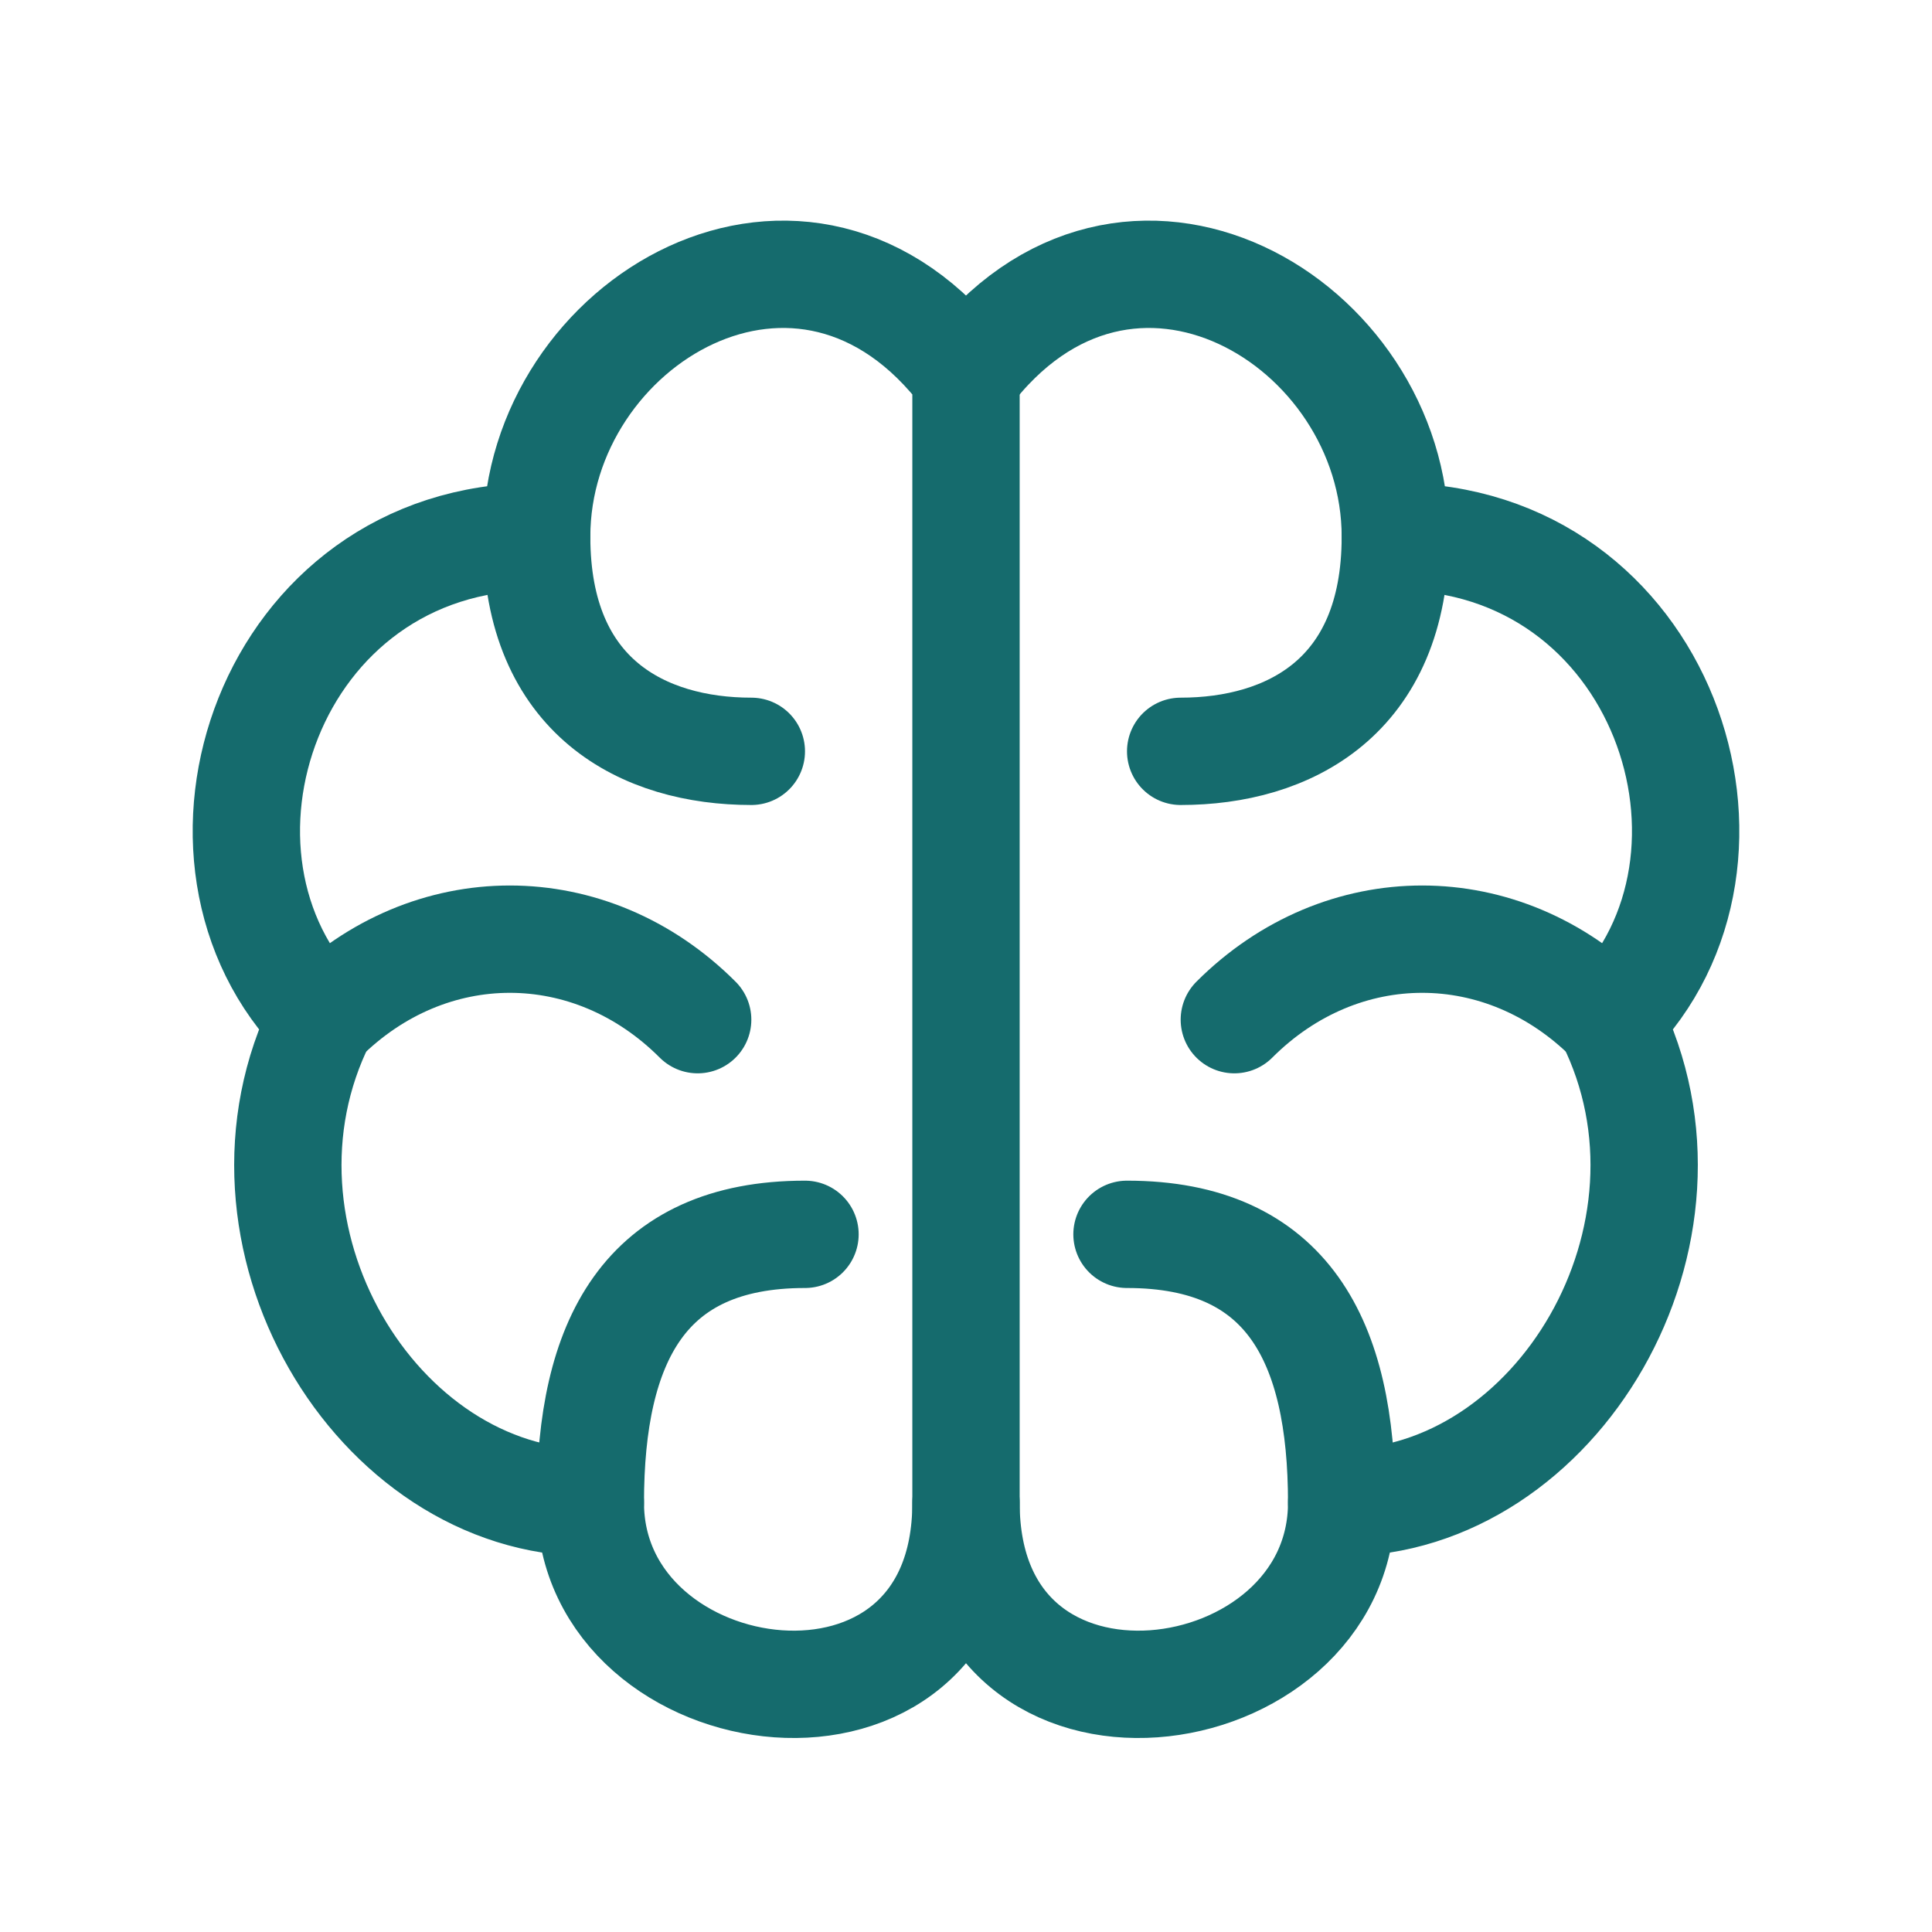
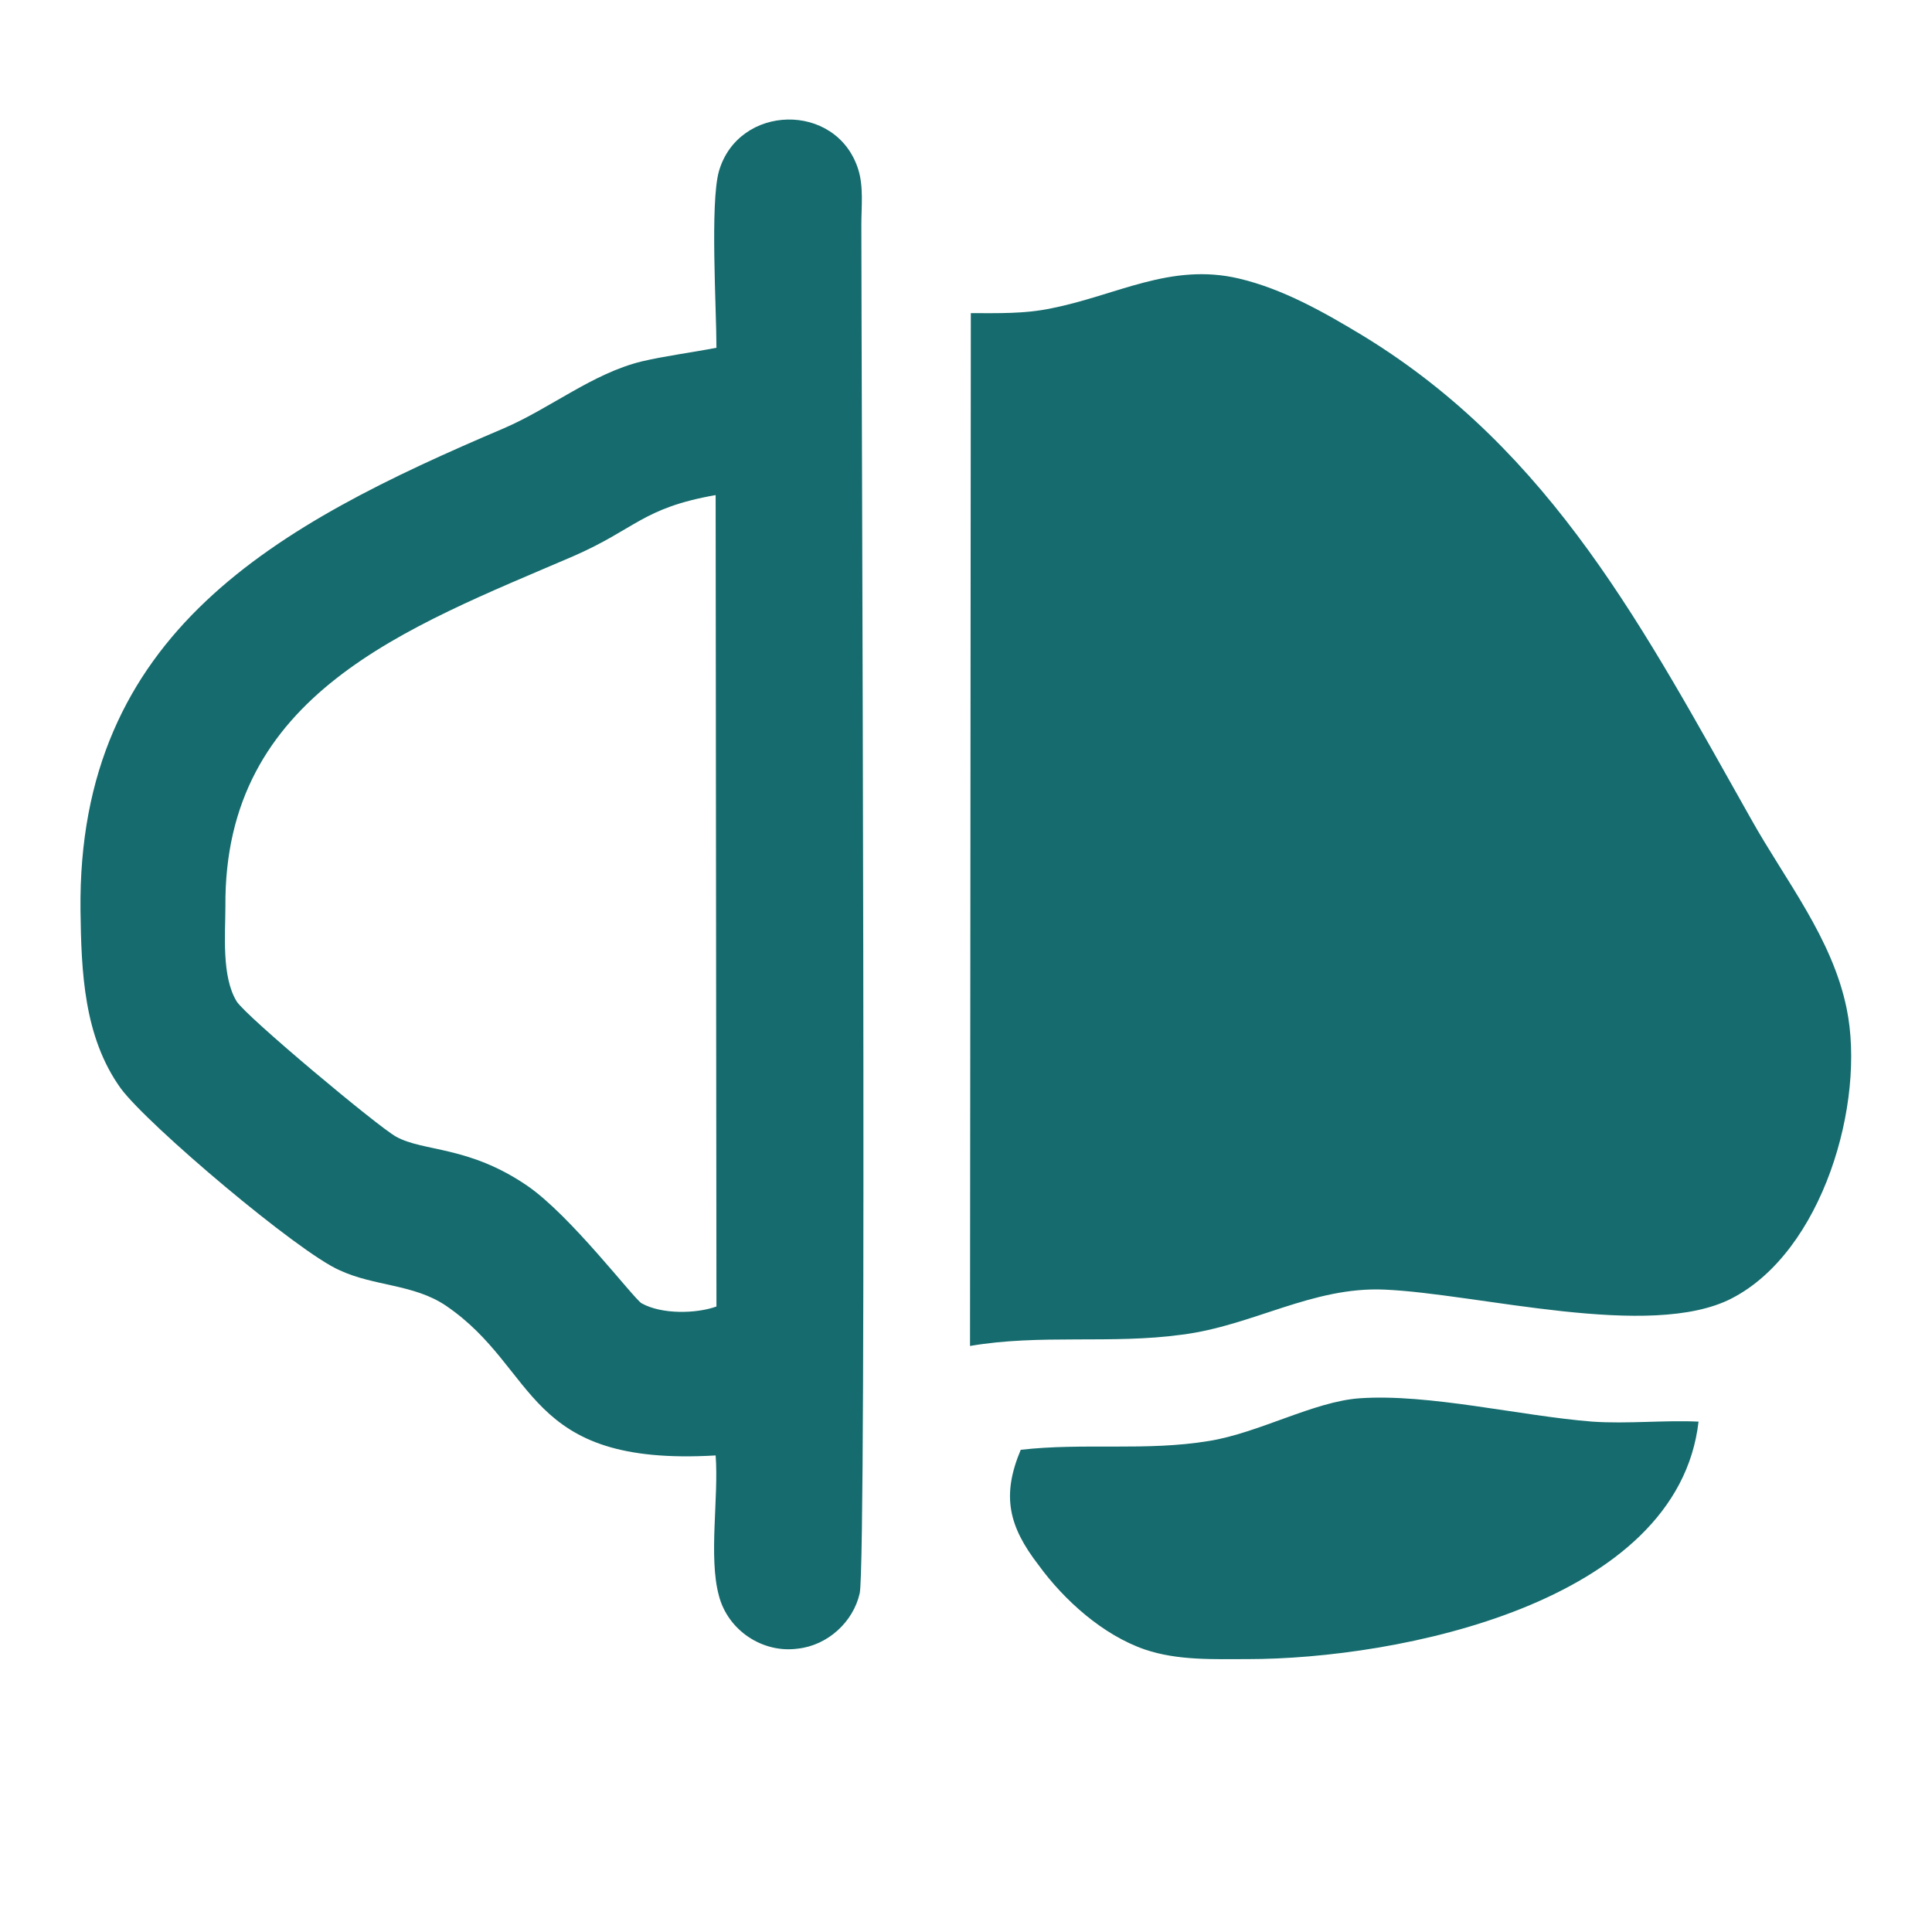
- <svg xmlns="http://www.w3.org/2000/svg" viewBox="0 0 36 36" fill="none" stroke="#156b6d" stroke-width="2" stroke-linecap="round" stroke-linejoin="round">
-   <style>@media (prefers-color-scheme: dark) { path { stroke: #7fd0cc; } }</style>
-   <path d="M18 7c-3-4-8-1-8 3-5 0-7 6-4 9-2 4 1 9 5 9 0 4 7 5 7 0V7Z" />
-   <path d="M18 7c3-4 8-1 8 3 5 0 7 6 4 9 2 4-1 9-5 9 0 4-7 5-7 0" />
-   <path d="M10 10c0 3 2 4 4 4M6 19c2-2 5-2 7 0m-2 9c0-3 1-5 4-5m11-13c0 3-2 4-4 4m8 5c-2-2-5-2-7 0m2 9c0-3-1-5-4-5" />
+ <svg xmlns="http://www.w3.org/2000/svg" viewBox="0 0 24 24">
+   <style>path { fill: #156b6d; } @media (prefers-color-scheme: dark) { path { fill: #7fd0cc; } }</style>
+   <path fill-rule="evenodd" d="M12.06 3.89L12.05 16.72C12.92 16.57 13.81 16.7 14.68 16.58C15.56 16.47 16.3 15.98 17.2 16.02C18.36 16.07 20.5 16.65 21.51 16.13C22.64 15.55 23.18 13.7 22.94 12.53C22.76 11.65 22.18 10.94 21.75 10.17C20.44 7.85 19.29 5.61 16.93 4.17C16.45 3.88 15.94 3.59 15.39 3.46C14.54 3.26 13.87 3.67 13.06 3.83C12.73 3.9 12.4 3.89 12.06 3.89ZM8.9 4.32C8.59 4.38 8.27 4.42 7.97 4.49C7.36 4.64 6.84 5.07 6.26 5.32C3.44 6.52 0.96 7.85 1 11.31C1.01 12.07 1.04 12.88 1.5 13.52C1.84 13.98 3.71 15.56 4.22 15.78C4.65 15.98 5.14 15.95 5.54 16.22C6.7 17.01 6.5 18.22 8.89 18.08C8.93 18.6 8.8 19.34 8.93 19.82C9.04 20.25 9.47 20.54 9.91 20.48C10.28 20.44 10.6 20.15 10.68 19.79C10.77 19.35 10.7 4.62 10.7 2.79C10.7 2.56 10.73 2.32 10.66 2.1C10.39 1.26 9.17 1.29 8.93 2.13C8.82 2.53 8.9 3.83 8.9 4.32ZM8.9 16.23C8.65 16.32 8.22 16.33 7.97 16.19C7.87 16.13 7.09 15.1 6.55 14.73C5.82 14.23 5.26 14.31 4.92 14.12C4.7 14 3.06 12.63 2.94 12.44C2.75 12.13 2.8 11.6 2.8 11.26C2.78 8.62 5.05 7.8 7.12 6.91C7.9 6.57 7.98 6.31 8.89 6.15L8.9 16.19ZM21.1 17.66C20.67 17.64 20.22 17.69 19.78 17.66C18.89 17.59 17.75 17.31 16.89 17.37C16.32 17.41 15.64 17.8 15.02 17.9C14.24 18.03 13.46 17.92 12.68 18.01C12.44 18.58 12.53 18.96 12.9 19.44C13.22 19.88 13.7 20.31 14.22 20.49C14.63 20.63 15.08 20.61 15.5 20.61C17.36 20.61 20.84 19.92 21.1 17.66Z" />
</svg>
